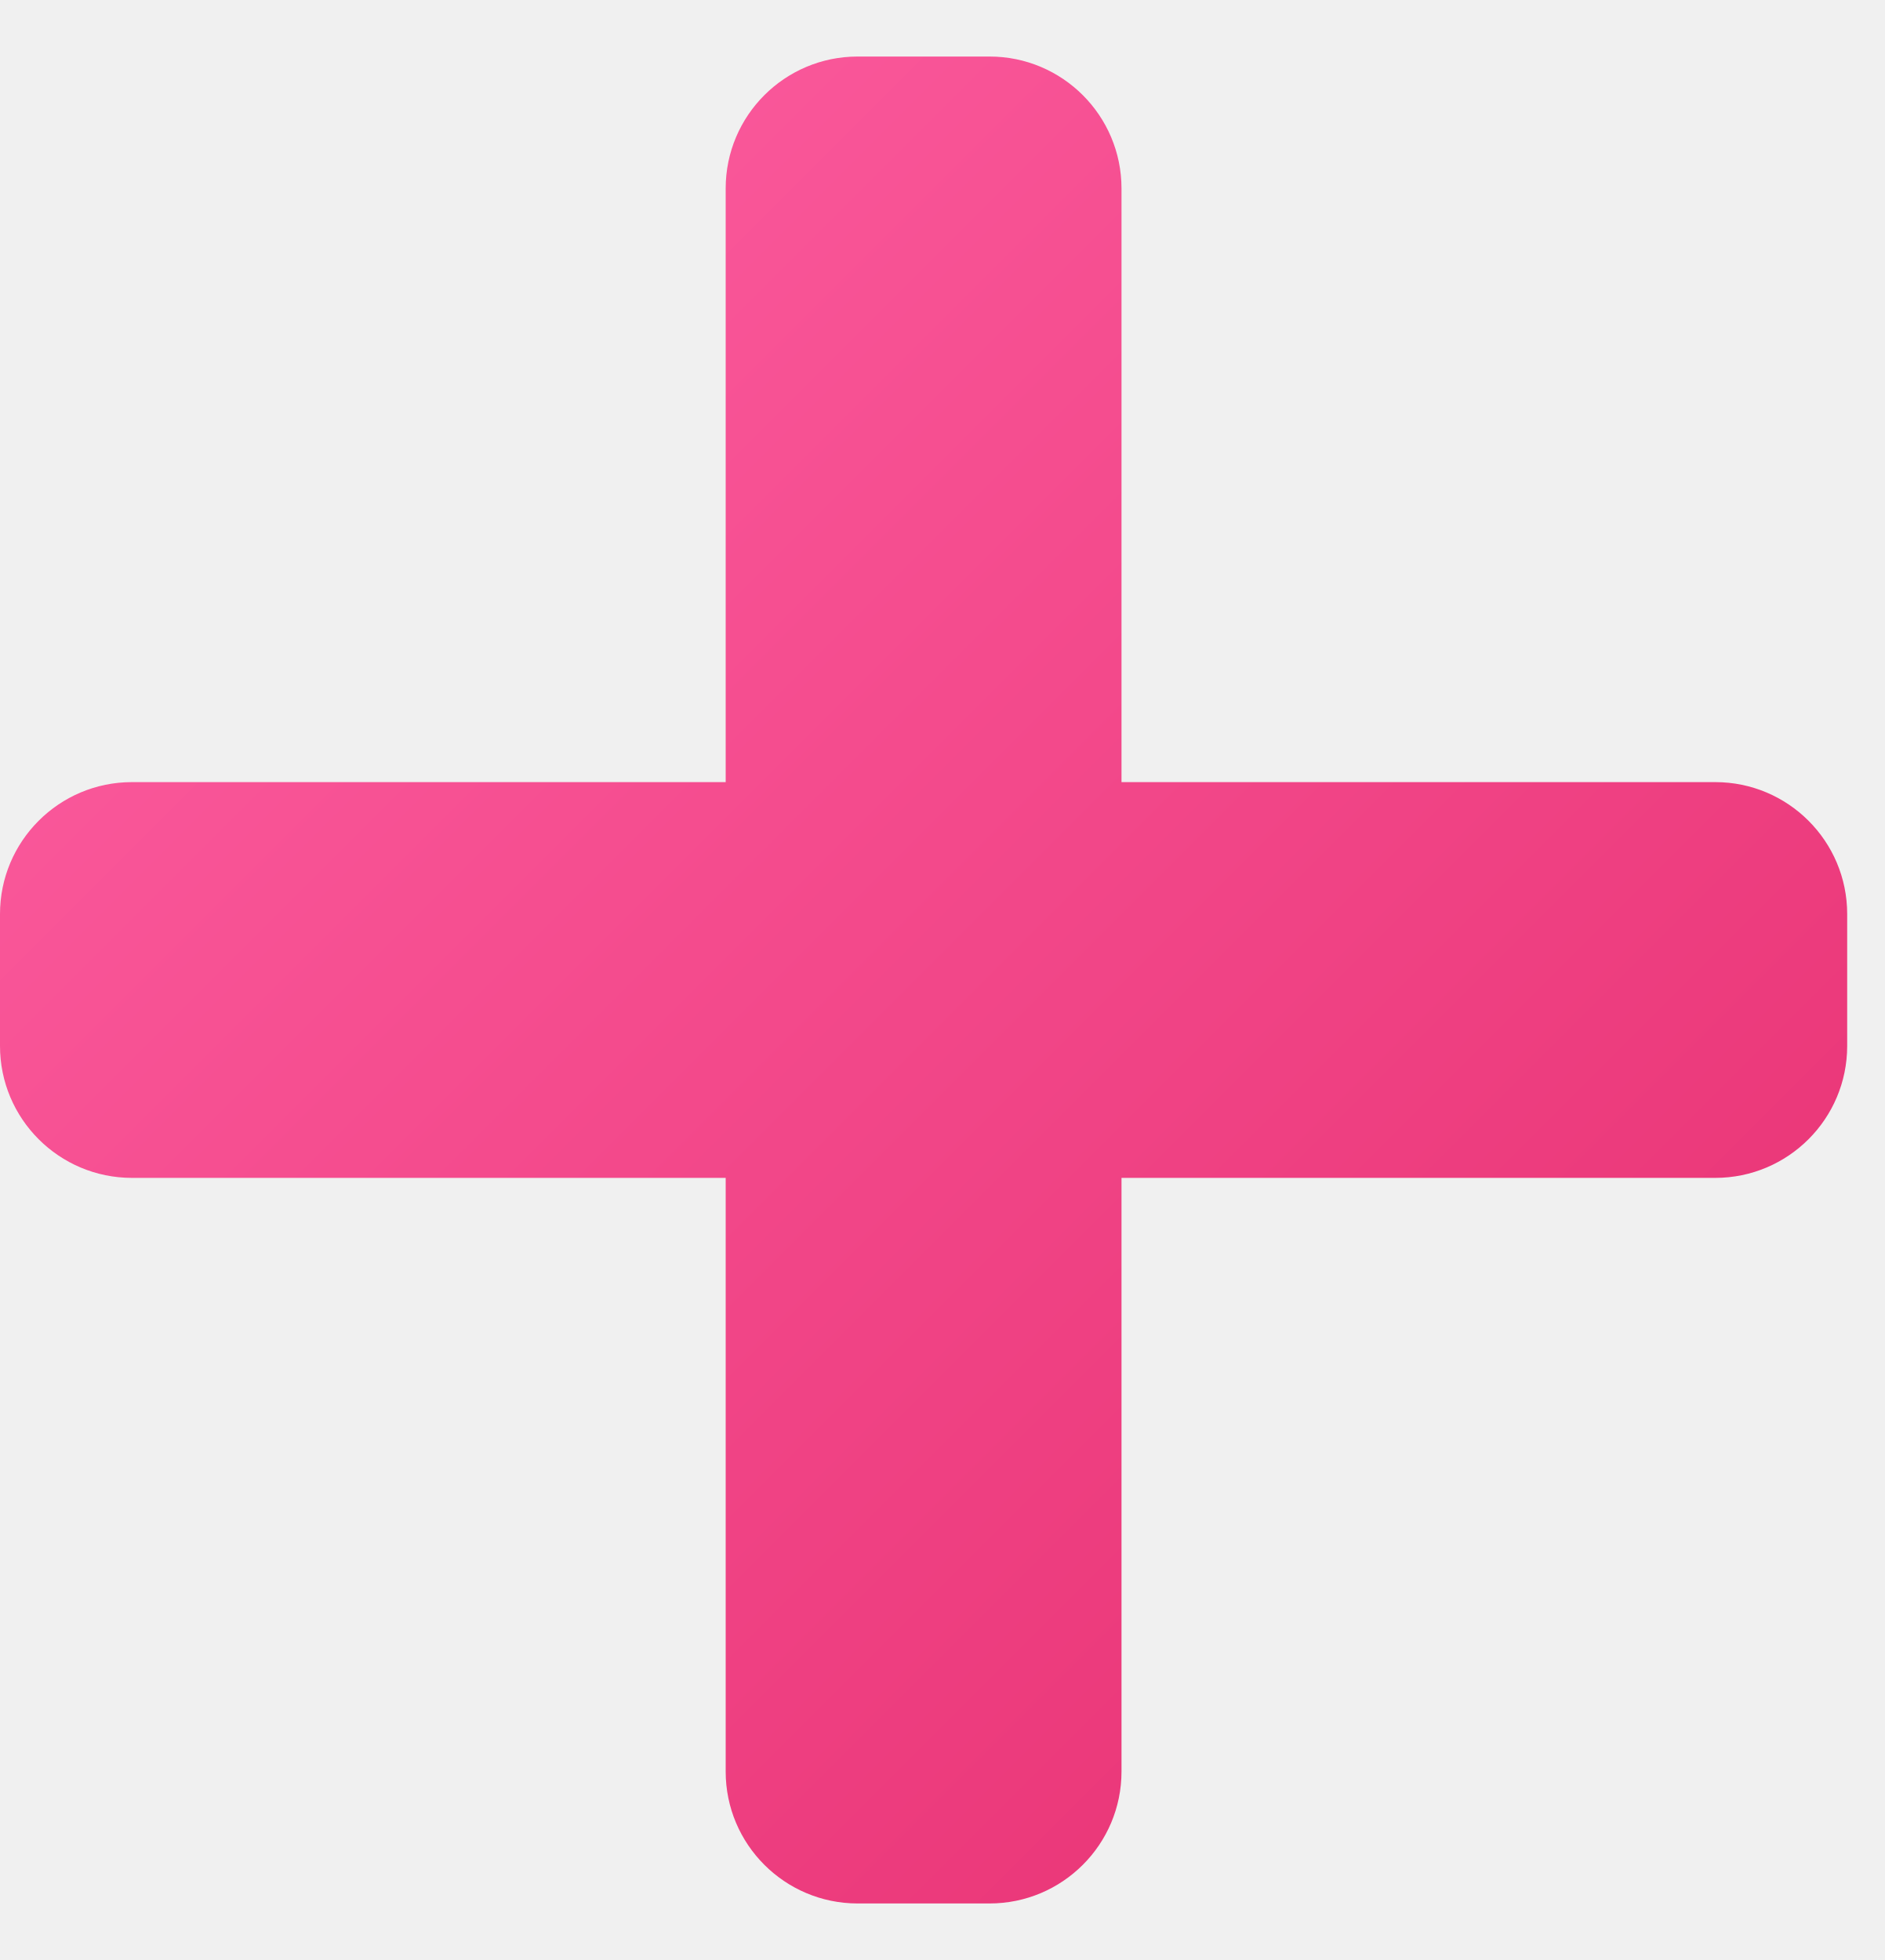
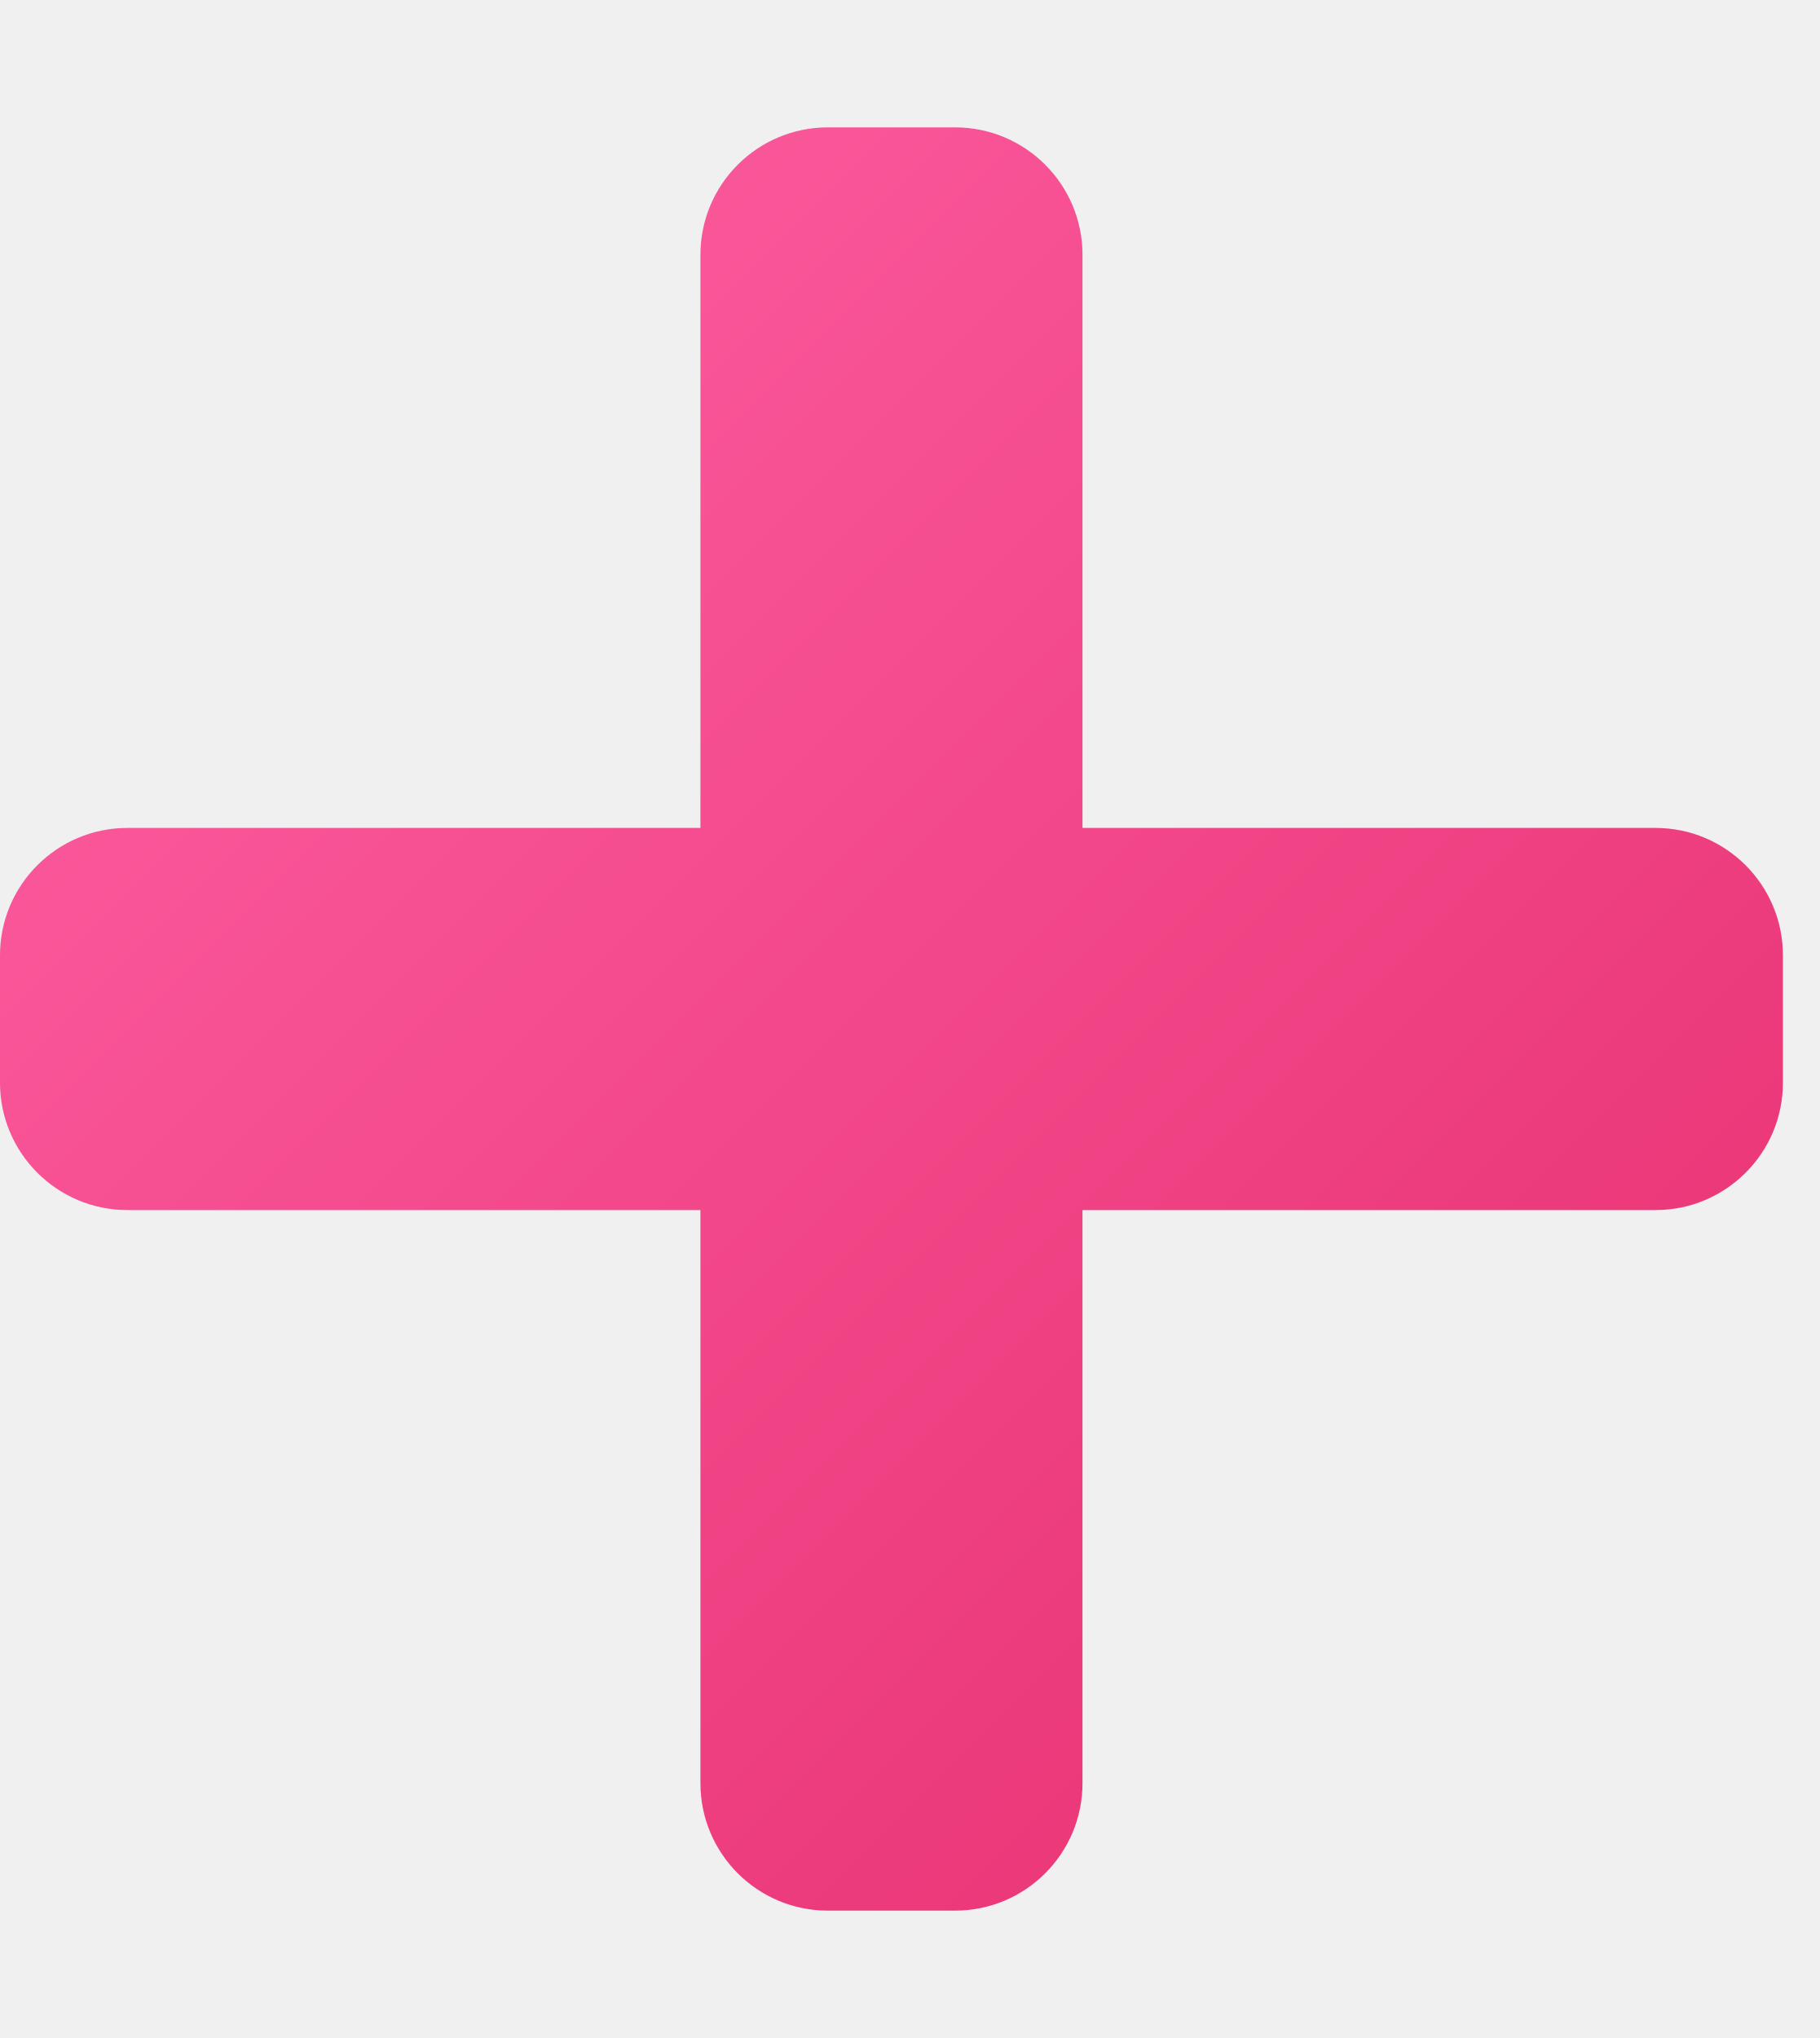
- <svg xmlns="http://www.w3.org/2000/svg" width="25" height="26" viewBox="0 0 25 26" fill="none">
-   <path d="M22.75 10.375H14.875V2.5C14.875 1.534 14.091 0.75 13.125 0.75H11.375C10.409 0.75 9.625 1.534 9.625 2.5V10.375H1.75C0.784 10.375 0 11.159 0 12.125V13.875C0 14.841 0.784 15.625 1.75 15.625H9.625V23.5C9.625 24.466 10.409 25.25 11.375 25.25H13.125C14.091 25.25 14.875 24.466 14.875 23.5V15.625H22.75C23.716 15.625 24.5 14.841 24.5 13.875V12.125C24.5 11.159 23.716 10.375 22.75 10.375Z" fill="url(#paint0_linear_15_203)" />
+ <svg xmlns="http://www.w3.org/2000/svg" width="25" height="28" viewBox="0 0 25 28" fill="none">
+   <g clip-path="url(#clip0_15_202)">
+     <path d="M22.75 11.375H14.875V3.5C14.875 2.534 14.091 1.75 13.125 1.75H11.375C10.409 1.75 9.625 2.534 9.625 3.5V11.375H1.75C0.784 11.375 0 12.159 0 13.125V14.875C0 15.841 0.784 16.625 1.75 16.625H9.625V24.5C9.625 25.466 10.409 26.25 11.375 26.25H13.125C14.091 26.25 14.875 25.466 14.875 24.5V16.625H22.75C23.716 16.625 24.5 15.841 24.5 14.875V13.125C24.5 12.159 23.716 11.375 22.75 11.375Z" fill="url(#paint0_linear_15_202)" />
+   </g>
  <defs>
-     <linearGradient id="paint0_linear_15_203" x1="1.01991e-06" y1="0.4" x2="25.2" y2="25.6" gradientUnits="userSpaceOnUse">
+     <linearGradient id="paint0_linear_15_202" x1="1.01991e-06" y1="1.4" x2="25.2" y2="26.6" gradientUnits="userSpaceOnUse">
      <stop stop-color="#FF62A5" />
      <stop offset="1" stop-color="#E52C6D" />
    </linearGradient>
+     <clipPath id="clip0_15_202">
+       <rect width="24.5" height="28" fill="white" />
+     </clipPath>
  </defs>
</svg>
